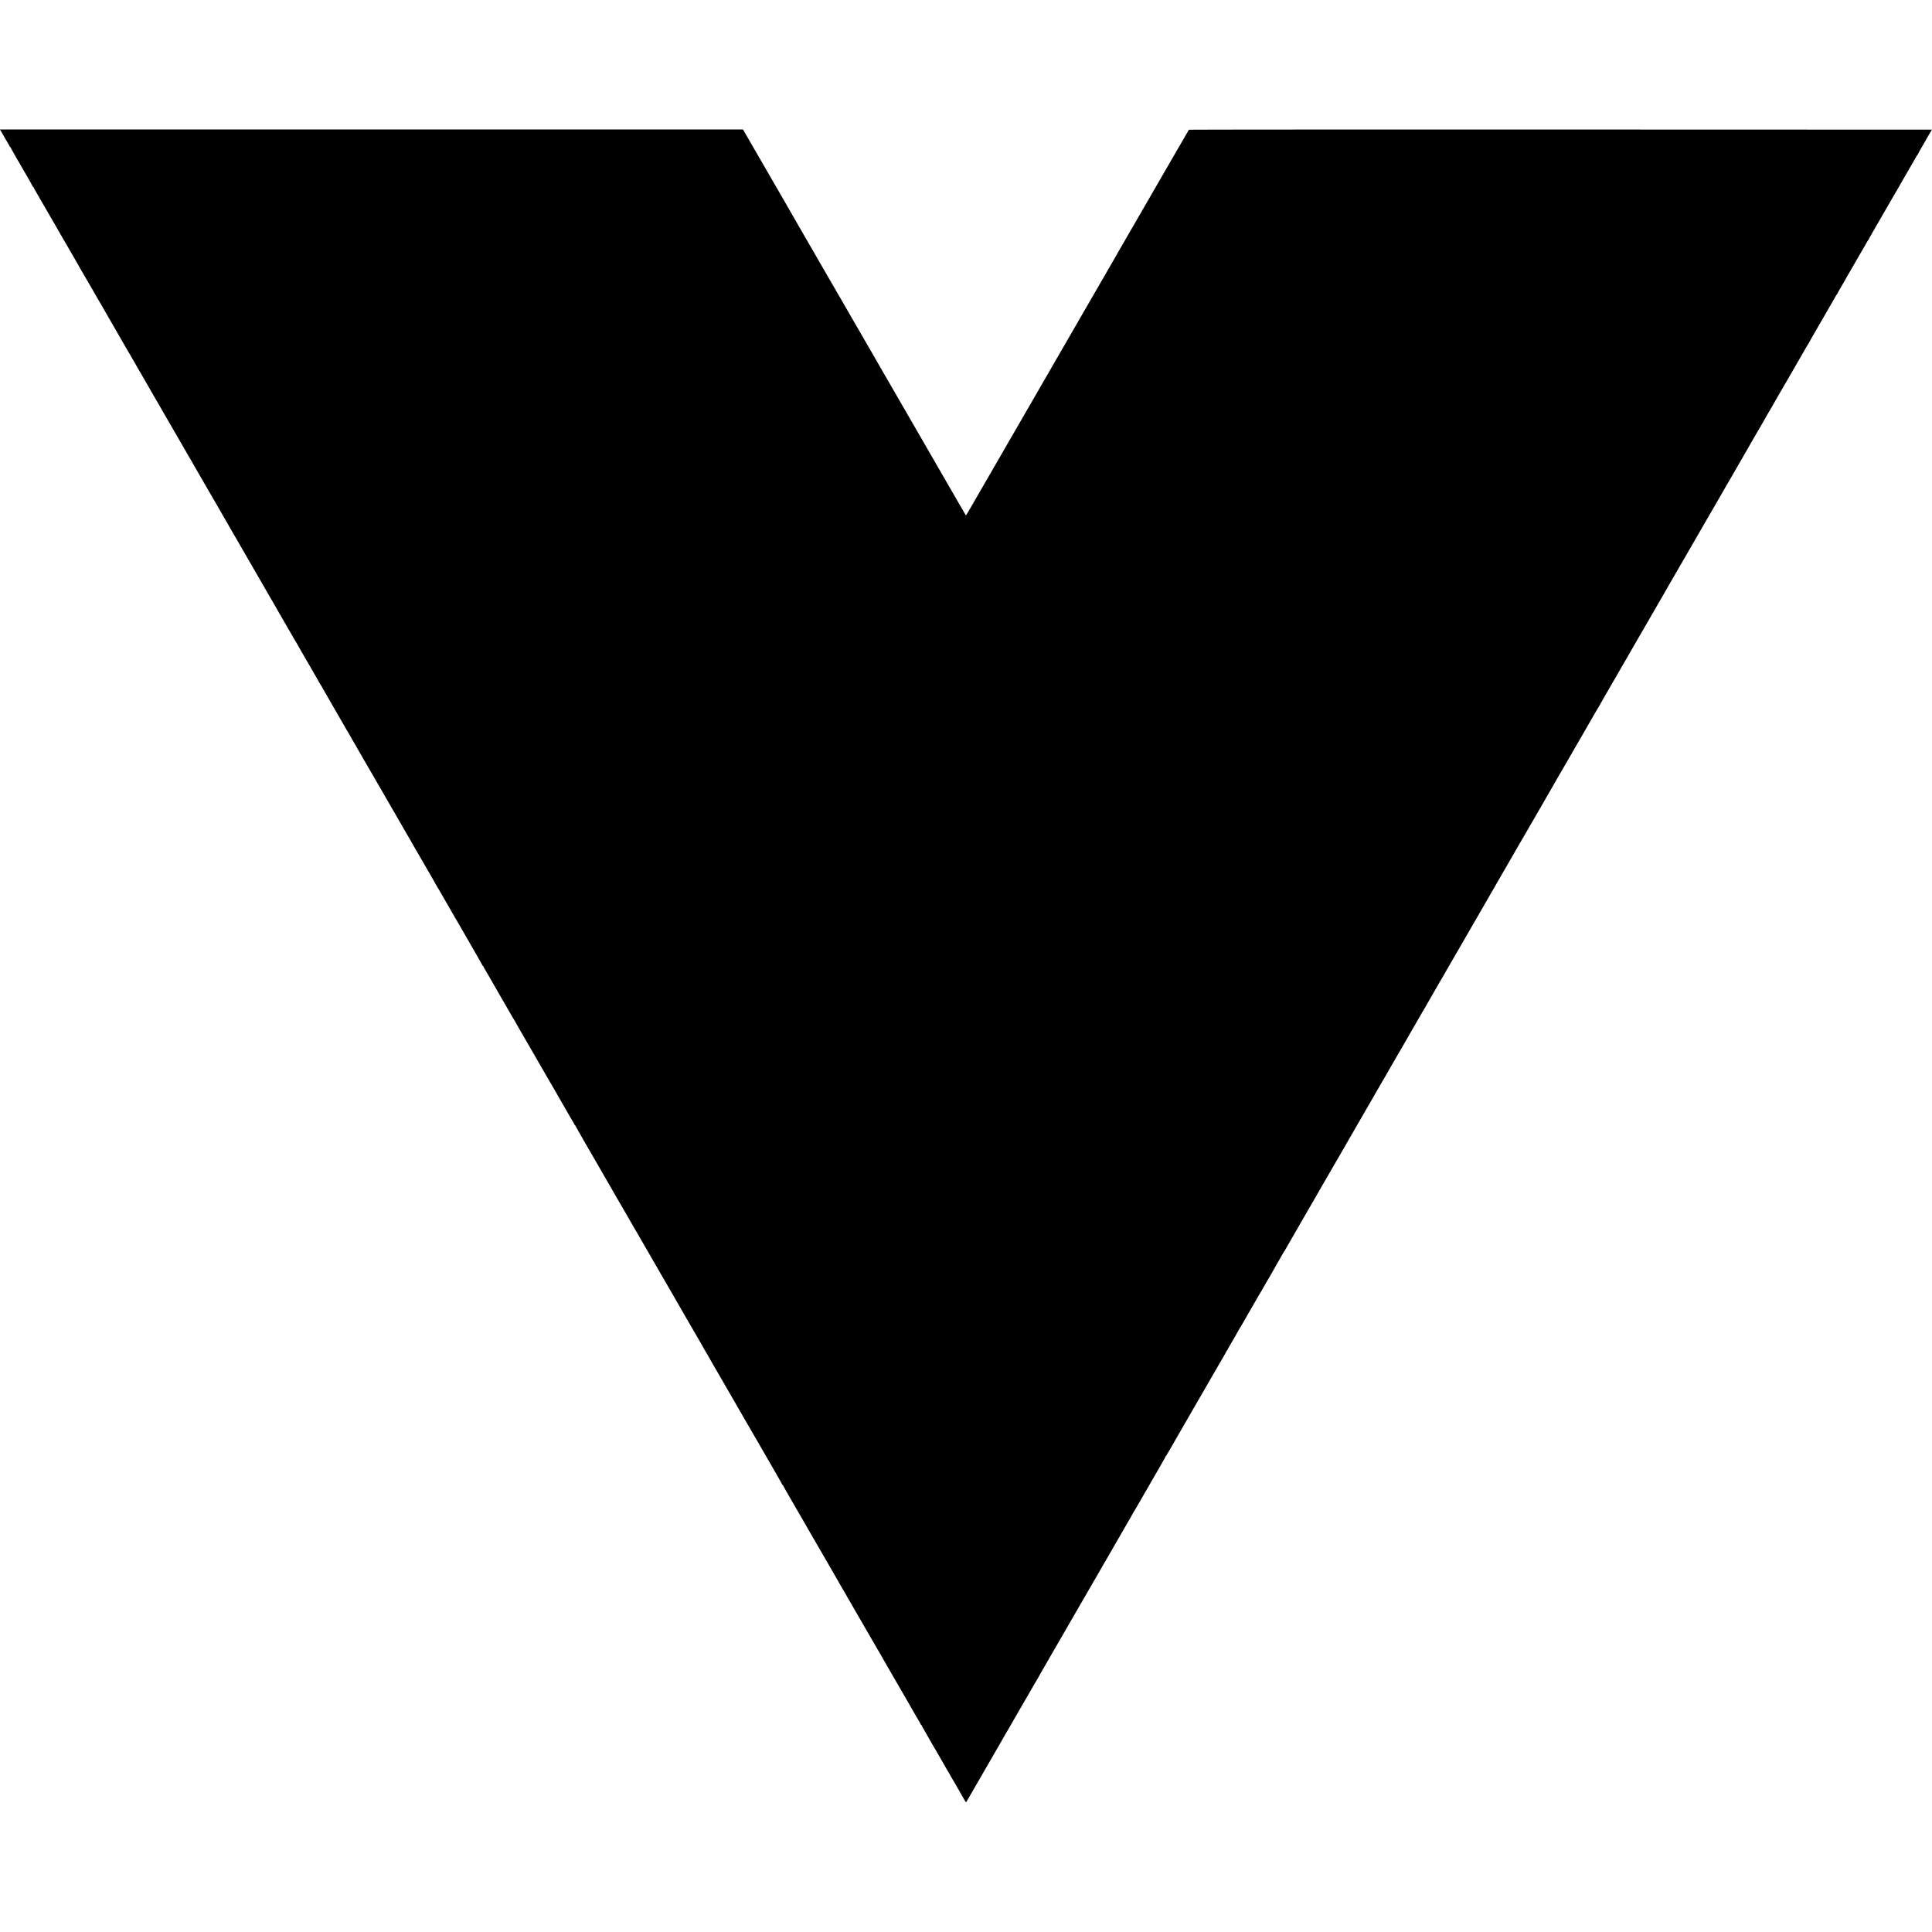
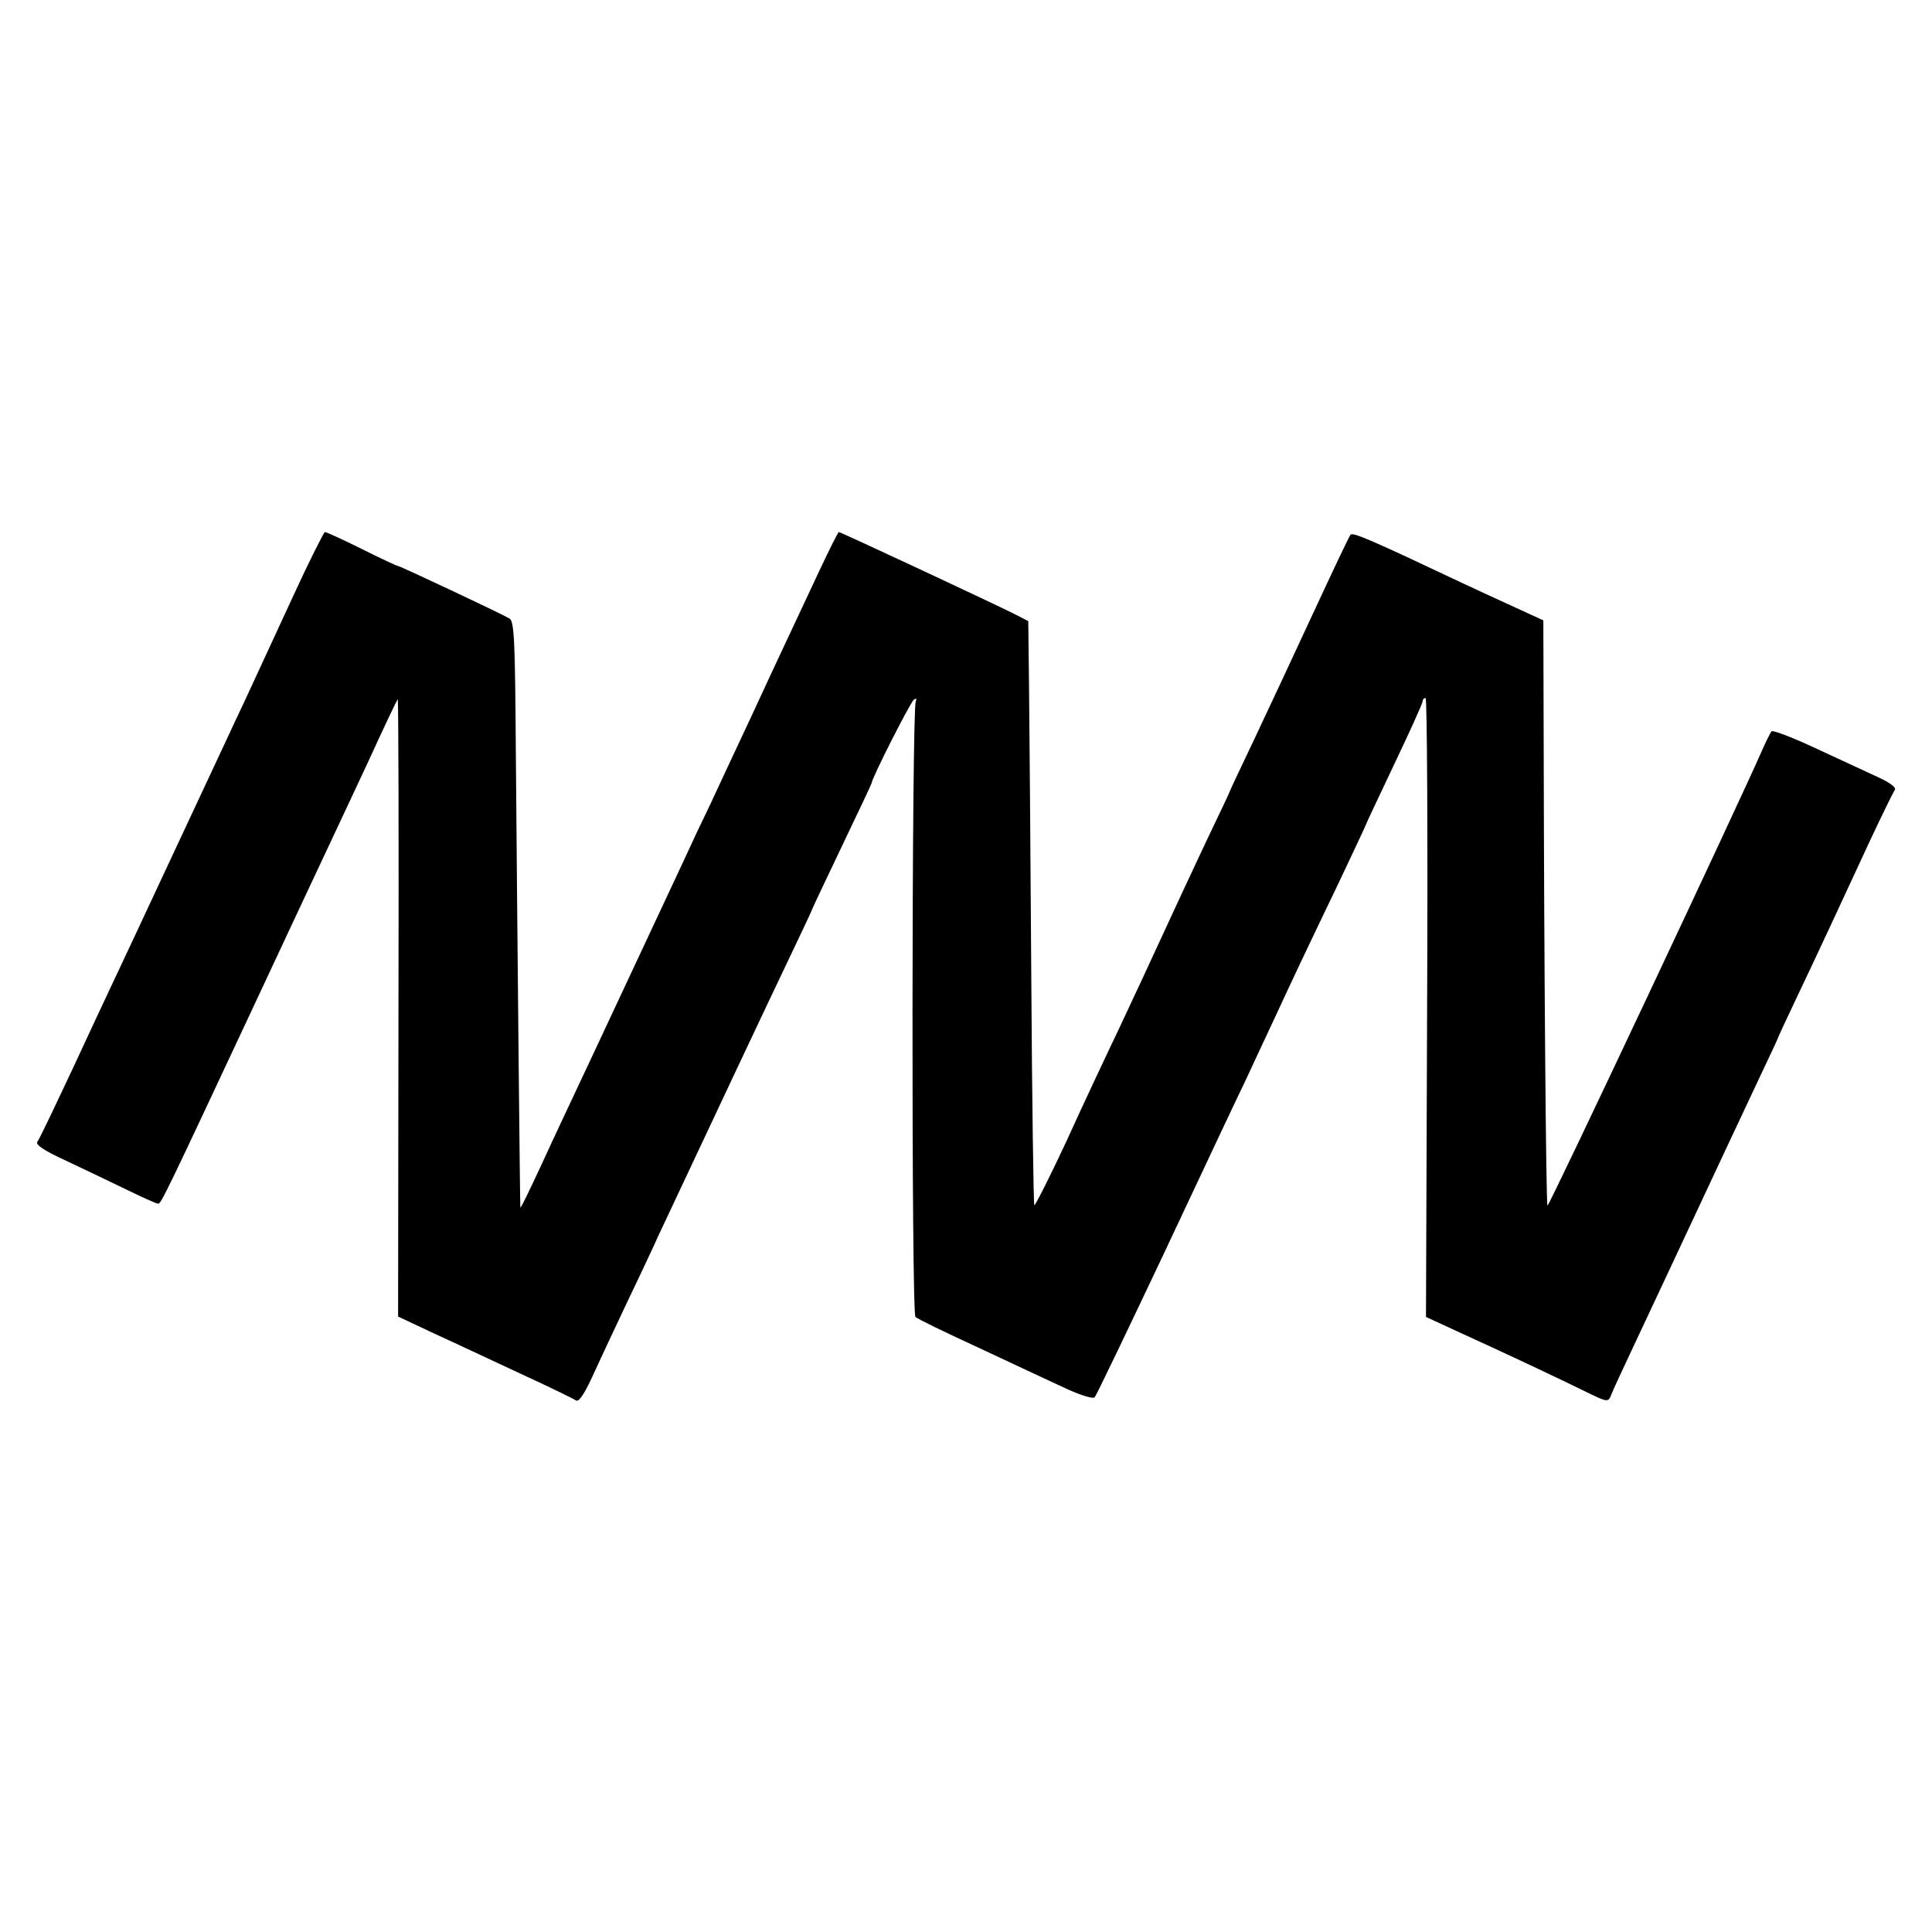
- <svg xmlns="http://www.w3.org/2000/svg" version="1.0" width="16pt" height="16pt" viewBox="0 0 16 16" preserveAspectRatio="xMidYMid meet">
-   <g transform="translate(0,16) scale(0.00032,-0.00032)" fill="#000000" stroke="none">
-     <path d="M18 46618 c45 -75 122 -207 122 -211 0 -2 25 -45 55 -95 30 -50 55 -96 55 -102 0 -5 5 -10 10 -10 6 0 10 -4 10 -9 0 -5 73 -135 161 -288 89 -153 173 -298 187 -323 14 -25 32 -57 41 -72 88 -149 187 -324 189 -335 2 -7 8 -13 13 -13 5 0 9 -4 9 -10 0 -5 46 -89 103 -187 175 -302 490 -846 507 -876 8 -16 20 -36 25 -45 28 -46 290 -498 339 -585 13 -23 74 -129 136 -236 61 -107 123 -215 137 -240 14 -25 29 -50 33 -56 5 -5 23 -37 40 -70 18 -33 38 -67 44 -75 11 -16 21 -33 63 -109 14 -25 29 -50 33 -56 4 -5 21 -35 38 -65 55 -100 261 -455 269 -465 4 -5 14 -21 20 -35 15 -29 41 -75 103 -180 24 -41 52 -88 60 -105 9 -16 57 -100 107 -185 112 -193 362 -626 380 -660 8 -14 23 -38 33 -55 11 -16 23 -37 27 -45 4 -8 26 -46 48 -85 23 -38 53 -90 67 -115 46 -81 64 -113 178 -310 62 -107 121 -210 132 -227 37 -67 56 -99 85 -148 16 -27 32 -57 36 -65 4 -8 15 -27 25 -42 9 -15 53 -89 96 -165 44 -76 177 -307 296 -513 120 -206 268 -463 330 -570 131 -227 117 -203 200 -348 36 -62 73 -125 82 -140 10 -15 21 -34 25 -42 4 -8 20 -37 36 -65 17 -27 38 -65 48 -82 49 -85 64 -111 87 -153 13 -25 28 -49 32 -55 4 -5 78 -134 165 -285 87 -151 166 -288 176 -305 10 -16 26 -43 35 -59 9 -17 125 -217 257 -445 132 -229 253 -441 270 -471 17 -30 45 -79 64 -108 18 -29 33 -54 33 -57 0 -2 20 -37 44 -77 24 -40 123 -212 221 -383 97 -170 190 -330 205 -355 16 -25 39 -65 53 -90 13 -25 81 -144 152 -265 70 -121 137 -238 150 -260 12 -22 37 -65 55 -95 18 -30 43 -73 55 -95 12 -22 48 -85 80 -140 77 -132 163 -280 190 -330 13 -22 71 -123 130 -225 59 -102 116 -199 126 -217 10 -17 29 -50 43 -72 15 -22 26 -43 26 -45 0 -2 27 -50 60 -106 33 -56 60 -103 60 -105 0 -2 55 -98 90 -155 8 -14 182 -316 239 -414 13 -22 45 -79 72 -124 27 -46 49 -86 49 -89 0 -2 14 -24 30 -48 16 -24 30 -46 30 -49 0 -5 74 -135 100 -176 5 -8 24 -42 43 -75 50 -88 58 -101 262 -455 104 -179 199 -345 213 -370 14 -25 28 -49 32 -55 4 -5 17 -26 28 -45 10 -19 62 -109 114 -200 114 -197 133 -230 170 -295 16 -27 33 -57 38 -65 17 -28 96 -165 103 -180 4 -8 16 -28 26 -45 10 -16 77 -131 148 -255 72 -124 181 -313 243 -420 62 -107 121 -209 131 -227 35 -62 323 -560 392 -678 38 -66 83 -145 100 -175 16 -30 33 -59 37 -65 4 -5 17 -27 29 -47 34 -61 56 -100 90 -156 17 -29 31 -55 31 -57 0 -2 17 -32 39 -67 21 -35 134 -229 251 -433 117 -203 235 -407 261 -451 27 -45 49 -85 49 -88 0 -4 8 -19 19 -34 15 -21 200 -341 309 -533 10 -19 33 -58 51 -87 17 -29 31 -54 31 -56 0 -2 25 -44 55 -94 30 -50 55 -95 55 -98 0 -4 6 -15 14 -23 7 -9 27 -41 43 -71 17 -30 170 -297 342 -594 171 -296 311 -542 311 -547 0 -5 5 -9 10 -9 6 0 10 -4 10 -10 0 -5 22 -47 49 -92 27 -46 58 -99 68 -118 24 -43 81 -140 93 -160 5 -8 66 -114 135 -235 69 -121 130 -227 135 -235 12 -21 259 -447 283 -490 10 -19 28 -47 38 -62 11 -14 19 -29 19 -32 0 -3 37 -69 83 -148 99 -170 305 -526 337 -583 13 -22 31 -53 41 -70 11 -16 22 -37 26 -45 7 -14 82 -146 103 -180 14 -24 181 -311 205 -355 13 -22 46 -80 75 -130 29 -49 64 -110 78 -135 14 -25 51 -88 82 -140 31 -52 59 -102 63 -110 4 -8 18 -33 31 -55 205 -353 284 -489 309 -535 17 -30 45 -78 62 -106 18 -28 36 -60 39 -72 4 -12 12 -22 17 -22 5 0 9 -4 9 -10 0 -5 109 -197 241 -427 133 -230 250 -431 259 -448 51 -90 222 -385 280 -485 37 -63 78 -135 92 -160 14 -25 67 -117 118 -205 51 -88 101 -175 111 -193 34 -58 55 -95 149 -257 51 -88 101 -173 110 -190 9 -16 76 -131 147 -255 72 -124 140 -241 151 -260 61 -108 281 -489 355 -615 38 -66 77 -133 87 -150 35 -63 91 -161 100 -175 14 -23 99 -169 128 -220 54 -97 135 -235 142 -245 4 -5 20 -32 35 -60 26 -48 238 -416 276 -480 10 -16 26 -46 37 -65 30 -53 382 -661 403 -695 10 -16 22 -37 26 -45 4 -8 26 -48 50 -88 24 -41 43 -75 43 -77 0 -2 22 -40 50 -85 27 -45 50 -84 50 -86 0 -3 38 -69 83 -147 84 -142 302 -520 340 -587 10 -19 34 -60 52 -90 18 -30 44 -75 57 -100 14 -25 45 -79 70 -120 25 -41 56 -96 70 -121 14 -25 77 -133 138 -240 62 -107 122 -210 132 -229 25 -43 310 -535 337 -581 11 -19 26 -45 34 -59 17 -32 238 -414 266 -460 11 -19 24 -41 28 -49 3 -7 75 -133 160 -278 84 -146 153 -269 153 -274 0 -5 5 -9 10 -9 6 0 10 -4 10 -10 0 -5 82 -150 181 -322 182 -314 201 -346 240 -415 12 -21 80 -139 152 -263 71 -124 141 -245 155 -270 14 -25 28 -49 32 -55 6 -8 145 -248 220 -380 37 -66 209 -362 229 -395 11 -19 24 -42 28 -49 4 -8 67 -118 140 -243 73 -125 133 -230 133 -233 0 -2 15 -28 33 -57 19 -29 47 -78 64 -108 17 -30 53 -93 79 -139 53 -90 82 -141 157 -272 82 -142 115 -199 381 -659 142 -245 268 -463 281 -485 12 -22 71 -125 132 -230 60 -104 172 -298 248 -430 76 -132 146 -253 156 -270 11 -16 22 -36 26 -44 3 -8 30 -54 60 -103 29 -49 53 -91 53 -93 0 -3 18 -34 40 -70 22 -36 40 -67 40 -69 0 -2 37 -66 81 -142 45 -77 98 -168 119 -204 20 -36 47 -81 58 -100 12 -19 27 -47 33 -62 6 -16 15 -28 20 -28 5 0 9 -4 9 -9 0 -6 63 -118 140 -251 77 -133 140 -243 140 -245 0 -2 18 -33 41 -70 22 -37 49 -83 60 -101 10 -19 29 -51 40 -71 25 -45 109 -189 126 -218 7 -11 17 -29 22 -40 6 -11 22 -38 35 -60 14 -22 37 -62 52 -90 14 -27 35 -62 45 -77 11 -14 19 -29 19 -32 0 -3 18 -35 40 -71 22 -36 40 -67 40 -69 0 -2 19 -35 42 -72 23 -38 55 -94 72 -124 26 -47 139 -244 171 -298 6 -9 21 -36 34 -60 28 -48 37 -51 51 -19 6 12 19 36 29 52 10 17 27 46 38 65 11 19 104 181 208 360 103 179 199 345 213 370 14 25 42 74 64 109 21 34 38 65 38 67 0 2 18 33 40 69 22 36 40 67 40 69 0 3 177 310 199 346 16 26 136 234 140 244 2 5 25 44 52 88 27 44 49 81 49 84 0 2 18 34 40 70 22 36 40 67 40 69 0 2 20 36 43 77 35 58 169 289 297 513 9 17 50 86 90 155 40 69 86 150 103 180 16 30 35 62 41 70 6 8 16 24 22 35 35 64 72 129 167 293 59 100 116 199 127 220 11 20 30 53 41 72 43 72 1070 1850 1121 1940 14 25 65 113 113 195 48 83 96 166 107 185 10 19 28 50 38 68 11 18 73 124 137 235 64 111 175 303 246 427 71 124 173 299 225 390 52 91 116 202 143 248 27 45 49 85 49 89 0 4 6 14 14 22 7 9 28 43 46 76 26 47 251 436 378 655 11 19 29 51 40 70 11 19 101 176 201 348 99 172 181 317 181 323 0 5 5 9 10 9 6 0 10 5 10 11 0 6 8 23 18 37 11 15 32 52 49 82 16 30 130 228 253 440 122 212 234 405 248 430 13 25 39 70 57 100 39 65 69 117 130 225 25 44 50 87 55 95 12 19 78 134 220 380 61 107 129 224 150 260 161 277 222 382 246 425 15 28 47 83 71 123 24 41 43 78 43 83 0 5 4 9 8 9 4 0 13 12 19 28 7 15 23 45 36 67 66 110 277 478 277 483 0 3 6 13 14 21 7 9 27 41 43 71 17 30 45 80 63 110 34 57 375 649 394 685 6 11 16 27 22 35 6 8 26 42 44 75 18 33 41 74 51 90 10 17 24 41 32 55 54 97 72 128 88 152 11 14 19 28 19 30 0 3 79 141 175 308 96 167 175 305 175 308 0 3 6 13 14 21 7 9 26 39 41 66 33 60 276 483 338 587 24 40 46 80 50 88 4 8 13 24 20 35 14 23 95 163 125 215 11 19 52 91 92 160 40 69 80 139 90 155 9 17 103 179 207 360 105 182 200 346 211 365 103 181 463 802 489 845 7 11 15 27 19 35 4 8 29 51 55 95 64 110 828 1433 848 1470 9 17 24 41 33 55 9 14 29 48 45 77 15 28 52 93 82 145 30 51 62 107 71 123 17 30 231 398 400 690 51 88 103 179 115 202 12 23 26 48 32 55 6 7 24 38 40 68 17 30 61 107 98 170 37 63 84 144 103 180 19 36 41 72 48 81 8 8 14 18 14 21 0 4 27 51 59 106 32 55 72 124 89 154 16 29 71 125 122 213 51 88 104 180 118 205 13 25 28 50 32 55 4 6 17 26 28 45 11 19 45 80 77 135 31 55 66 116 77 135 11 19 88 152 171 295 401 694 620 1072 650 1125 11 19 87 152 170 295 83 143 158 273 166 288 9 16 21 36 26 45 6 9 31 52 55 96 25 43 54 94 66 115 11 20 95 164 186 321 91 157 173 299 182 315 9 17 26 46 37 65 12 19 66 114 121 210 56 96 108 186 117 200 8 14 24 40 34 59 24 45 383 664 412 713 5 9 17 29 26 45 15 28 120 210 241 419 36 61 68 117 72 125 4 8 12 23 19 34 35 57 245 420 262 453 11 20 35 61 53 90 17 29 32 54 32 56 0 3 28 51 62 108 33 57 70 119 80 138 10 19 23 42 28 50 5 8 32 53 59 100 27 47 149 258 271 470 122 212 234 405 248 430 30 53 62 108 80 135 6 11 15 27 19 35 4 8 85 150 181 315 96 165 187 323 202 350 31 56 116 202 130 225 5 8 25 42 43 75 19 33 92 159 162 280 149 257 157 271 202 350 19 33 38 67 43 75 9 14 228 392 275 475 12 22 55 96 95 165 40 69 80 139 90 155 24 42 202 350 221 383 9 15 27 47 41 72 14 25 75 131 136 236 61 106 121 210 134 232 99 172 271 470 279 482 5 8 23 40 40 70 18 30 81 141 142 245 60 105 121 210 135 235 14 25 71 124 127 220 56 96 143 247 194 335 51 88 96 167 102 175 14 24 180 311 204 355 23 43 340 590 356 615 5 8 50 87 101 175 171 301 517 898 582 1008 25 43 46 81 46 83 0 2 12 23 27 47 14 23 40 67 56 97 16 30 35 62 42 70 7 8 15 22 18 30 4 8 20 38 37 65 16 28 33 57 37 65 6 12 111 196 143 250 5 8 55 95 112 193 57 98 113 195 126 215 12 20 27 46 32 57 6 11 14 27 20 35 5 8 76 130 156 270 80 140 165 287 187 325 23 39 52 90 66 115 13 25 30 52 37 61 8 8 14 18 14 21 0 4 41 77 92 165 50 87 175 302 276 478 101 176 208 360 236 408 28 49 67 117 86 152 19 35 41 70 48 77 6 6 12 15 12 19 0 7 124 224 167 291 12 21 23 40 23 42 0 2 21 40 46 83 26 43 55 92 64 109 54 95 327 568 354 614 19 30 45 75 59 100 71 128 82 145 89 148 4 2 8 8 8 13 0 5 42 82 94 172 311 538 496 858 518 897 14 25 40 70 58 100 18 30 42 71 53 90 10 19 79 139 152 265 73 127 142 246 153 265 10 19 43 76 72 125 29 50 63 108 75 130 65 116 80 140 87 143 4 2 8 8 8 12 0 8 114 212 140 250 6 8 14 24 20 35 5 11 54 97 108 190 l100 170 -9611 3 c-5286 1 -9614 -1 -9618 -5 -5 -6 -419 -719 -619 -1068 -89 -155 -267 -463 -323 -560 -38 -66 -81 -140 -95 -165 -31 -56 -263 -457 -526 -910 -110 -190 -224 -388 -254 -440 -29 -52 -61 -109 -71 -125 -23 -39 -243 -420 -268 -465 -11 -19 -204 -352 -428 -740 -224 -388 -477 -826 -563 -975 -85 -148 -185 -322 -222 -385 -37 -63 -120 -207 -185 -320 -65 -113 -177 -306 -248 -430 -72 -124 -172 -297 -222 -385 -51 -88 -142 -245 -202 -350 -131 -226 -247 -427 -408 -705 -65 -113 -249 -432 -410 -710 -160 -278 -388 -673 -506 -877 -118 -205 -216 -373 -219 -373 -3 0 -52 82 -109 183 -58 100 -144 250 -192 332 -95 164 -402 696 -647 1120 -85 149 -228 396 -317 550 -212 365 -982 1700 -1008 1745 -10 19 -43 76 -72 125 -29 50 -64 110 -77 135 -14 25 -63 110 -110 190 -47 80 -96 165 -110 190 -14 25 -99 171 -188 325 -89 154 -174 300 -188 325 -13 25 -64 113 -112 195 -48 83 -140 242 -205 355 -65 113 -183 317 -263 454 -79 137 -152 264 -163 282 -50 89 -335 583 -354 614 -12 19 -34 58 -50 85 -15 28 -129 226 -253 440 -124 215 -235 408 -247 430 -12 22 -69 121 -127 220 -58 99 -226 389 -373 645 -148 256 -324 561 -392 678 -67 117 -134 232 -147 255 -13 23 -33 59 -46 80 l-22 37 -9615 0 -9615 0 20 -32z" />
+ <svg xmlns="http://www.w3.org/2000/svg" version="1.0" width="512pt" height="512pt" viewBox="0 0 512 512" preserveAspectRatio="xMidYMid meet">
+   <g transform="translate(0,512) scale(0.1,-0.1)" fill="#000000" stroke="none">
+     <path d="M780 3547 c-41 -89 -99 -214 -128 -277 -30 -63 -82 -176 -117 -250 -76 -163 -122 -261 -187 -400 -27 -58 -93 -197 -145 -310 -53 -113 -99 -210 -104 -216 -6 -7 19 -24 74 -49 45 -21 117 -56 161 -77 43 -21 81 -38 85 -38 8 0 19 23 261 540 81 173 164 351 185 395 21 44 71 152 112 239 40 88 75 161 77 163 2 2 3 -365 2 -816 l-1 -820 100 -47 c55 -25 159 -74 230 -107 72 -33 135 -64 141 -68 7 -6 21 14 42 59 17 37 55 119 85 182 30 63 73 153 94 200 147 313 284 604 339 719 35 73 64 135 64 136 0 2 36 78 80 170 44 92 80 168 80 170 0 12 103 215 112 221 6 4 8 3 5 -4 -11 -16 -12 -1621 -1 -1632 5 -5 79 -41 164 -80 85 -40 188 -88 229 -107 40 -19 77 -31 82 -26 4 4 86 175 182 378 96 204 193 411 217 460 23 50 58 124 77 165 48 104 84 180 170 359 40 84 73 155 73 156 0 2 34 73 75 160 41 86 75 161 75 166 0 5 3 9 8 9 4 0 6 -369 4 -820 l-3 -820 78 -36 c147 -67 278 -129 341 -160 63 -31 64 -31 72 -10 4 11 34 75 65 141 31 66 102 217 157 335 55 118 127 271 159 339 32 68 59 125 59 126 0 2 25 56 56 121 57 120 90 191 191 409 31 66 60 125 64 131 6 7 -13 21 -54 39 -34 16 -108 50 -164 76 -56 26 -104 44 -108 41 -3 -3 -15 -27 -26 -52 -56 -129 -564 -1208 -568 -1205 -4 4 -9 651 -10 1196 l-1 355 -72 33 c-40 18 -104 48 -143 66 -239 113 -289 135 -296 128 -4 -5 -48 -98 -99 -208 -51 -110 -121 -260 -156 -334 -35 -73 -64 -135 -64 -136 0 -2 -29 -63 -64 -136 -35 -74 -87 -186 -116 -249 -29 -63 -80 -173 -114 -245 -34 -71 -98 -207 -141 -302 -44 -94 -82 -169 -84 -167 -2 2 -6 275 -8 606 -2 332 -5 679 -6 773 l-2 169 -35 18 c-49 25 -462 218 -467 218 -2 0 -24 -44 -49 -97 -85 -182 -113 -240 -184 -394 -40 -85 -88 -188 -107 -229 -20 -41 -53 -111 -73 -155 -51 -109 -149 -318 -227 -485 -81 -173 -101 -214 -152 -325 -28 -60 -51 -108 -52 -105 -1 6 -8 712 -12 1209 -2 293 -4 345 -17 352 -26 15 -290 139 -295 139 -3 0 -46 20 -96 45 -50 25 -94 45 -98 45 -3 -1 -40 -74 -81 -163z" />
  </g>
</svg>
